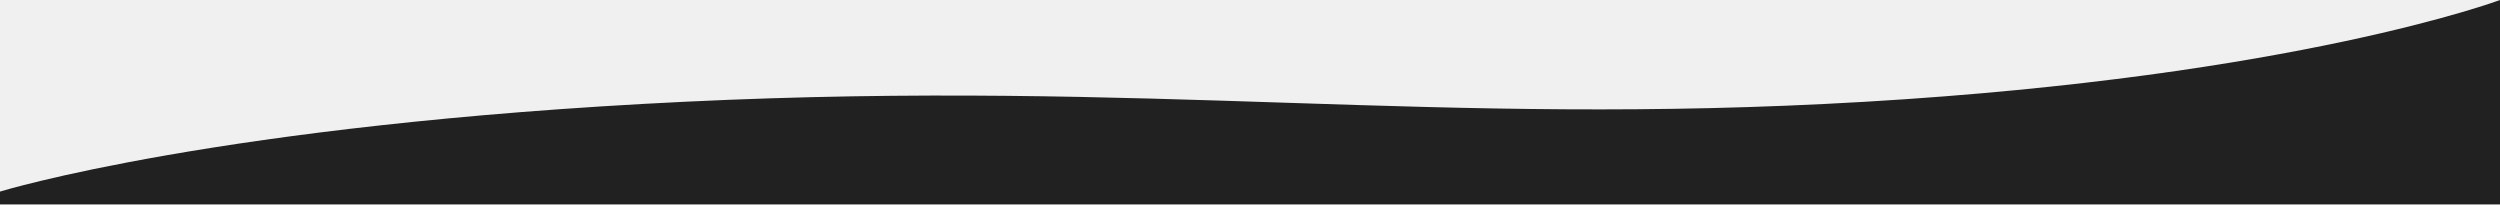
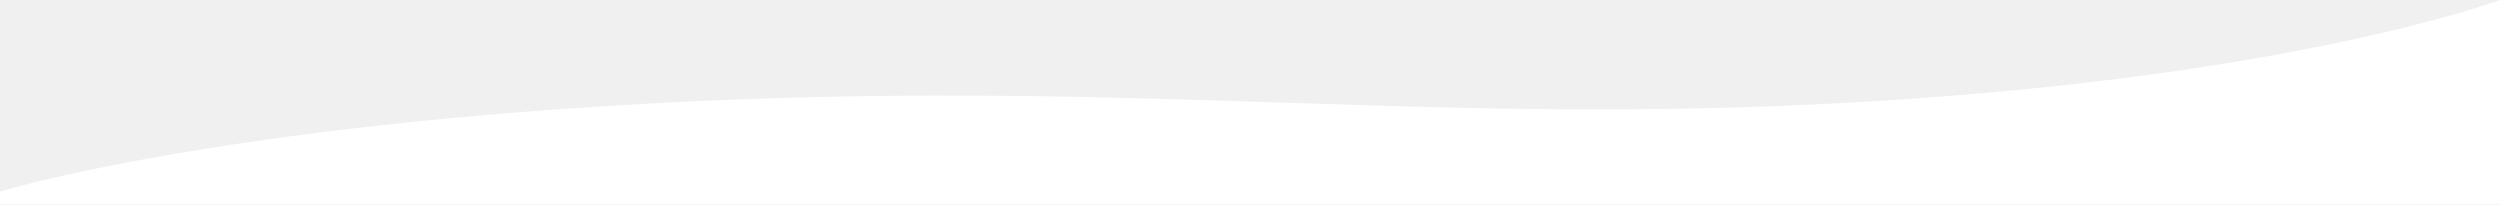
<svg xmlns="http://www.w3.org/2000/svg" width="1920" height="157" viewBox="0 0 1920 157">
  <defs>
    <clipPath id="b">
      <rect width="1920" height="157" />
    </clipPath>
  </defs>
  <g id="a" clip-path="url(#b)">
    <g transform="translate(0 -1134.302)">
-       <path d="M0,172.825s167.989-51.755,526.235-69.007,576.065,19.532,906.751,0S1920,25.689,1920,25.689v157H0Z" transform="translate(0 1108.613)" fill="#212121" />
+       <path d="M0,172.825s167.989-51.755,526.235-69.007,576.065,19.532,906.751,0S1920,25.689,1920,25.689v157H0Z" transform="translate(0 1108.613)" fill="#fff" />
    </g>
  </g>
</svg>
